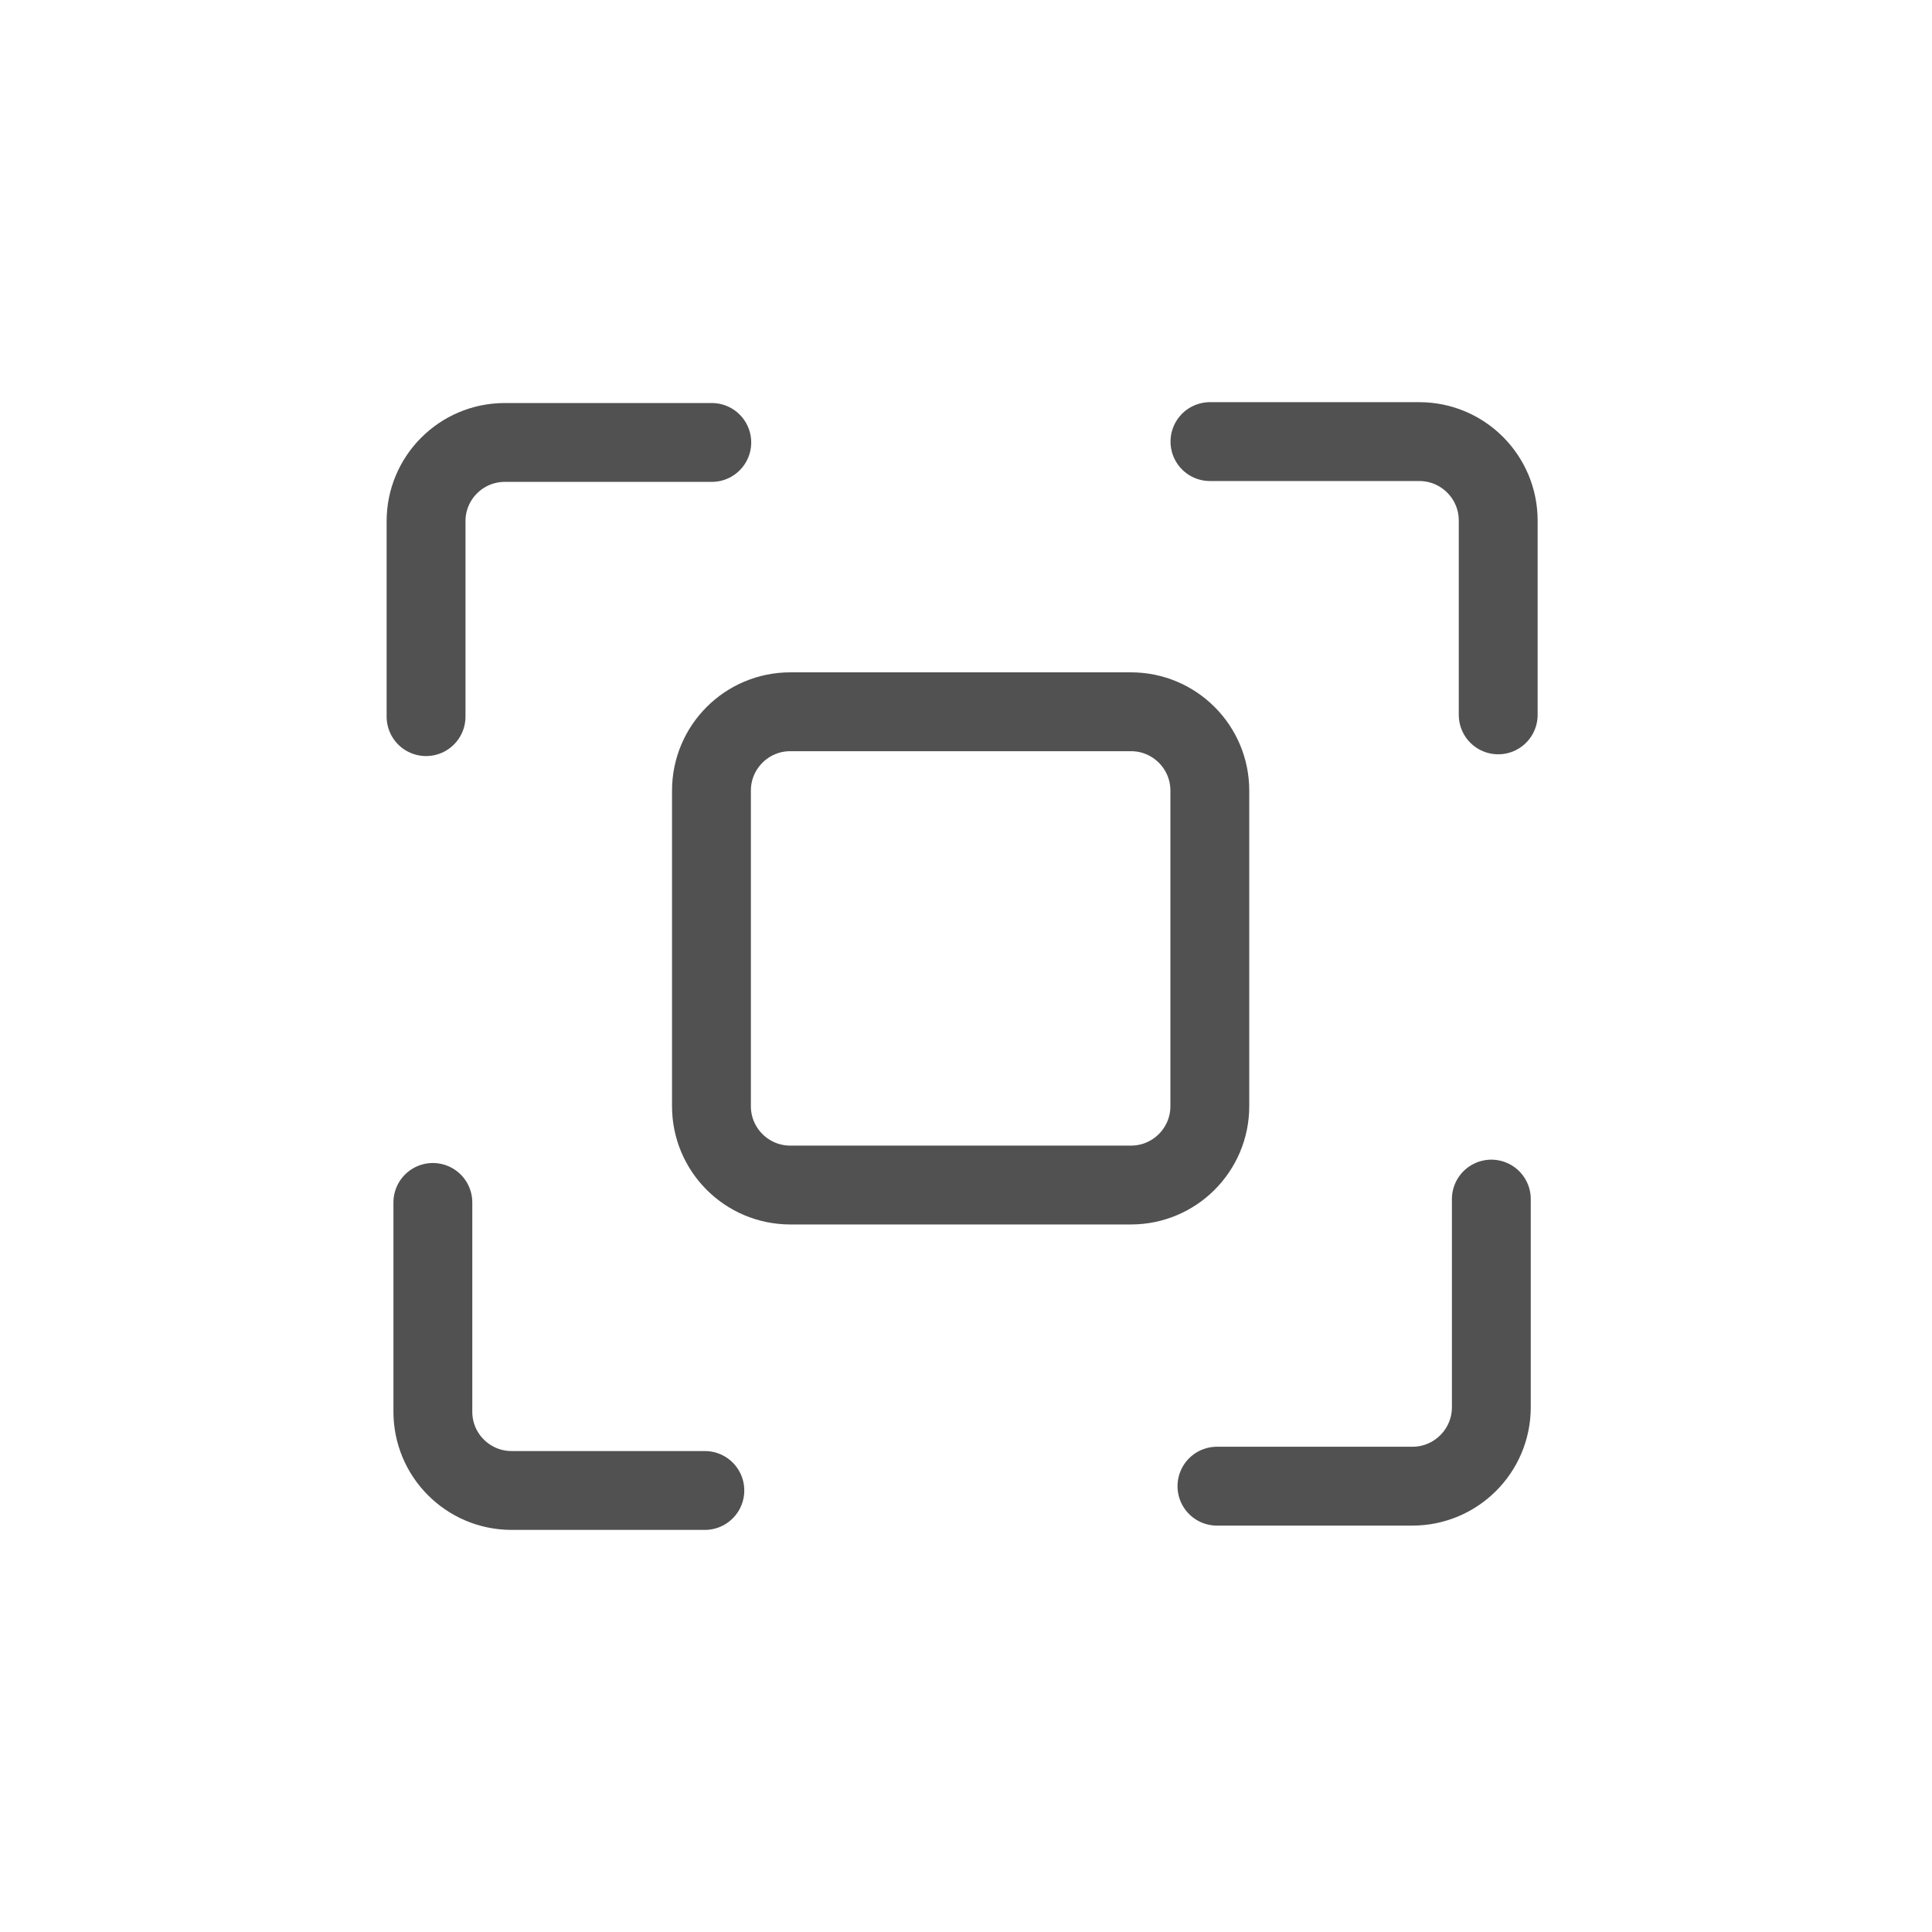
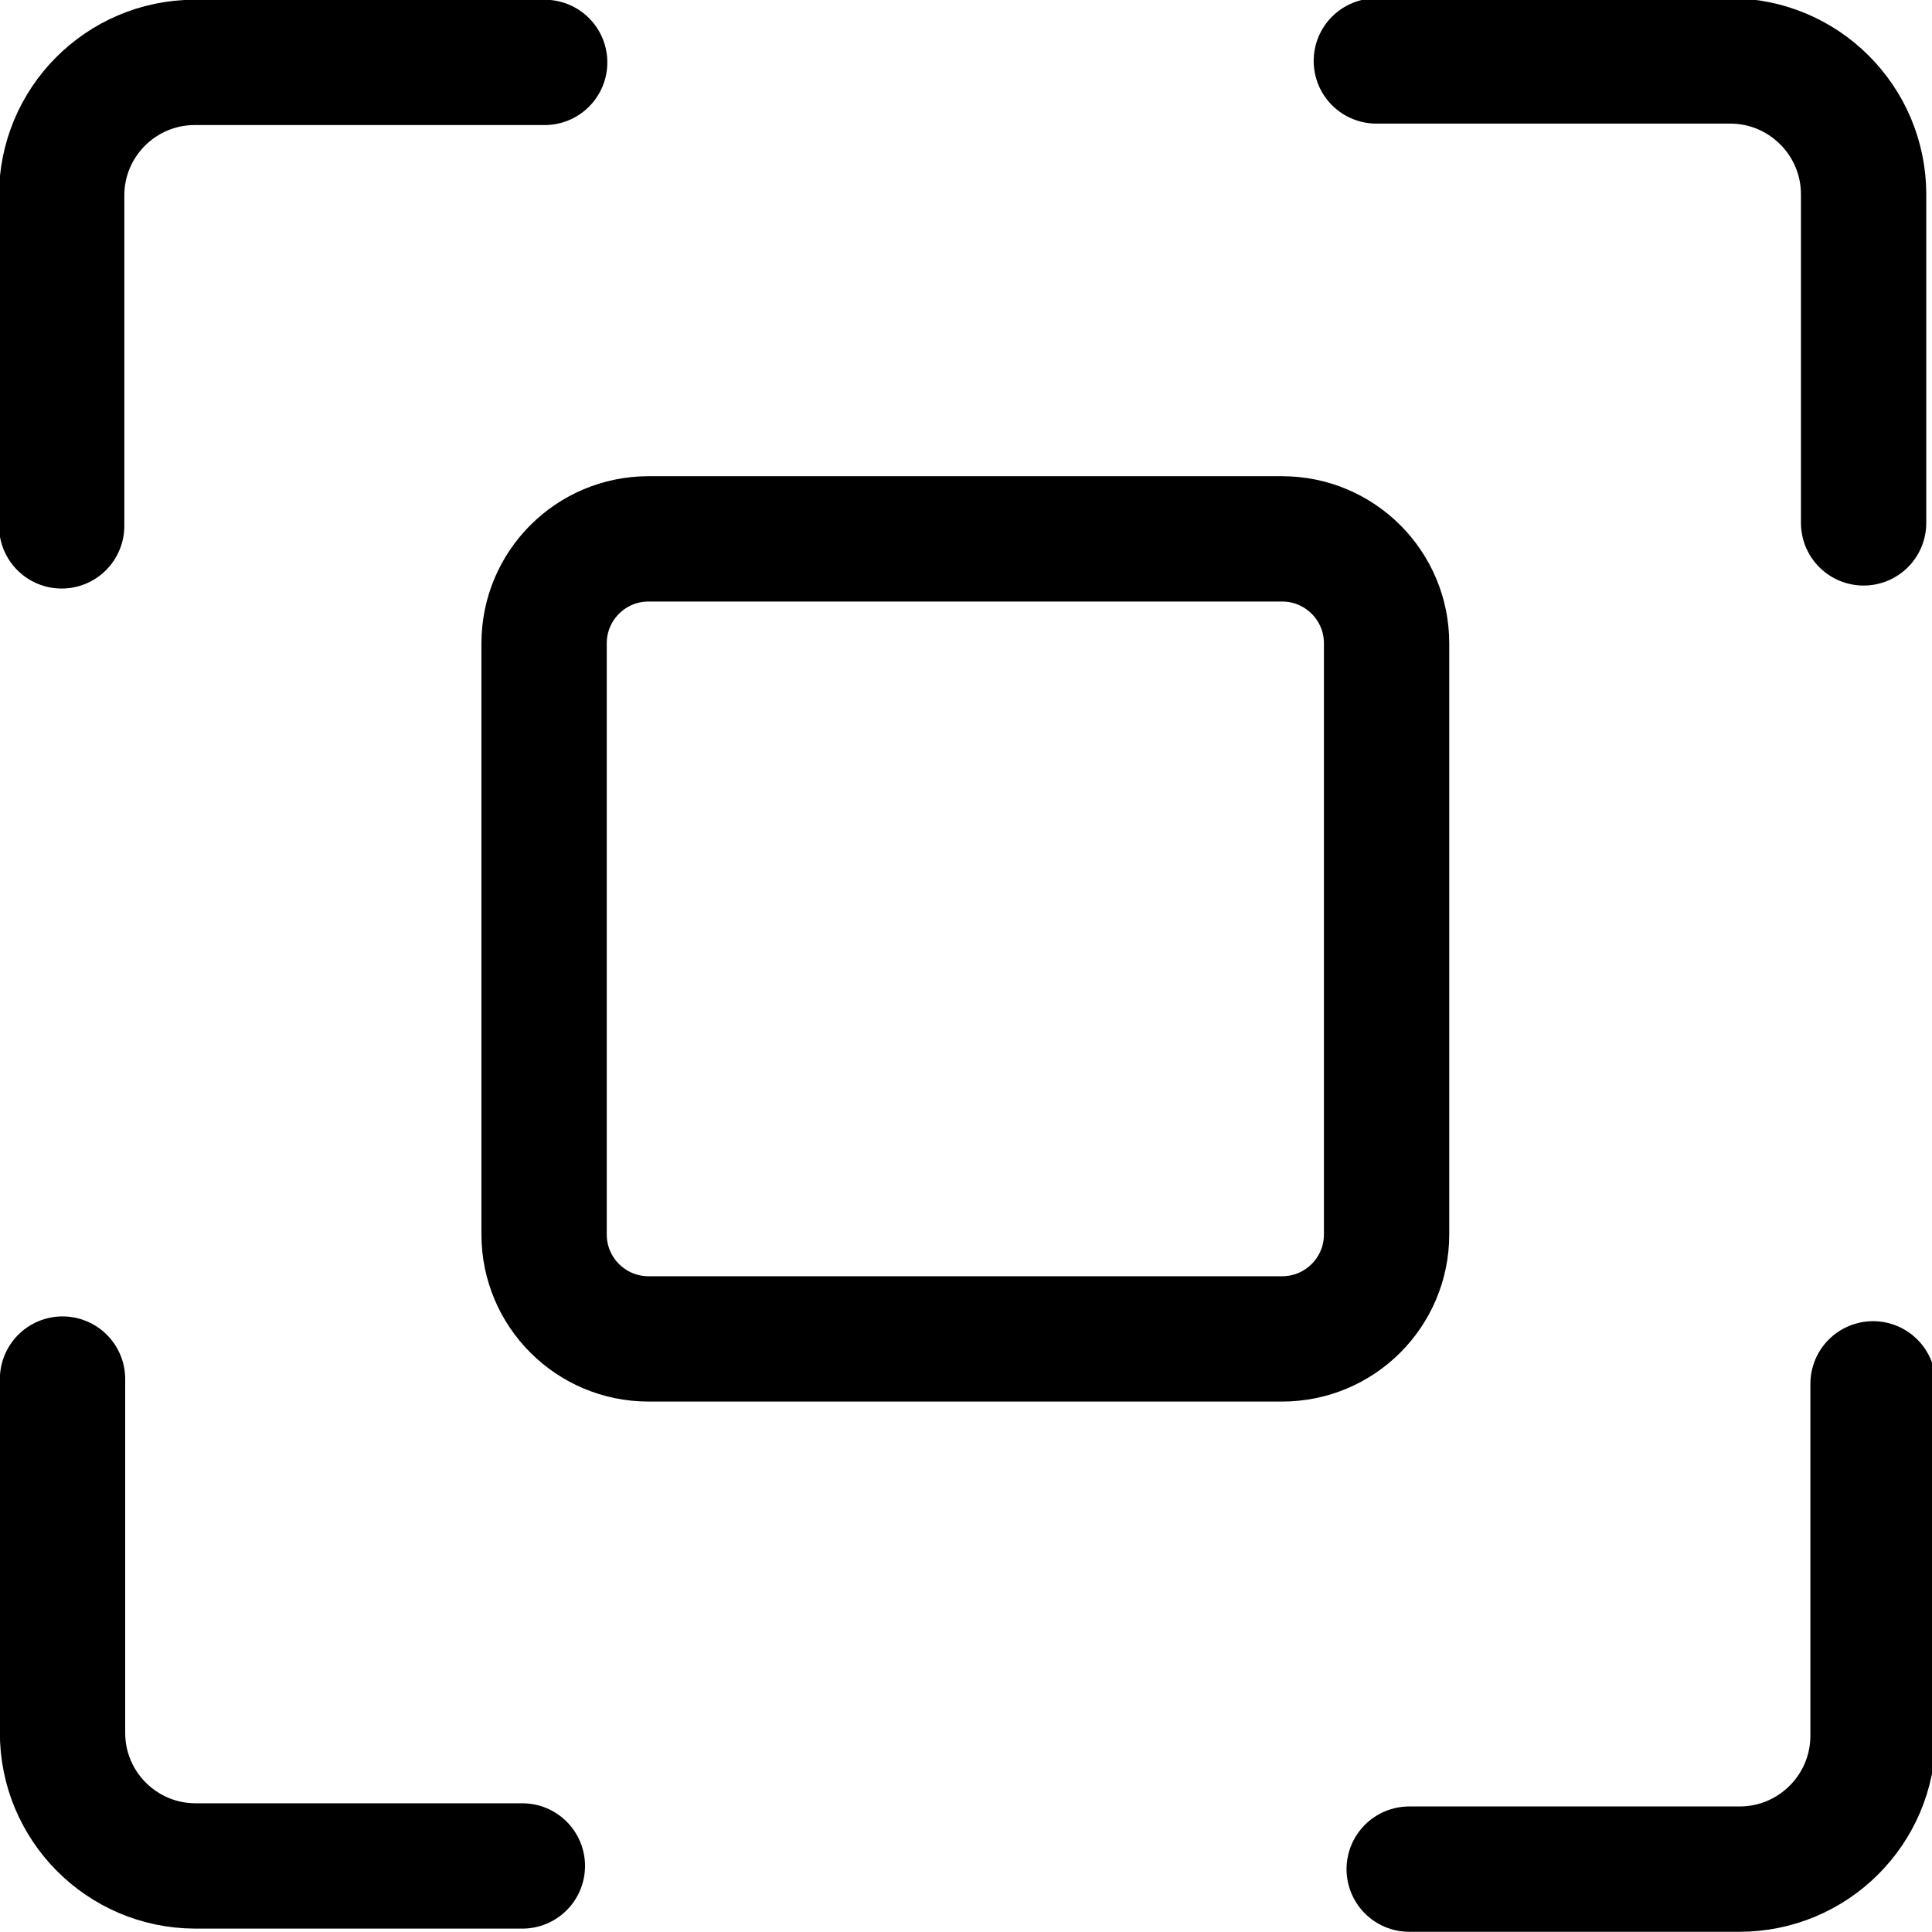
- <svg xmlns="http://www.w3.org/2000/svg" width="245" height="245" viewBox="0 0 245 245">
+ <svg xmlns="http://www.w3.org/2000/svg" id="组_4" data-name="组 4" width="24" height="24" viewBox="0 0 185 185">
  <defs>
    <style>
      .cls-1 {
        fill: none;
-         stroke: #515151;
+         stroke: currentColor;
        stroke-linecap: round;
        stroke-linejoin: round;
-         stroke-width: 10px;
+         stroke-width: 12px;
        fill-rule: evenodd;
      }
    </style>
  </defs>
-   <path id="矩形_2_拷贝_8" data-name="矩形 2 拷贝 8" class="cls-1" d="M189.99,90.653V65.991A10.014,10.014,0,0,0,179.955,56H153.436" />
-   <path id="矩形_2_拷贝_9" data-name="矩形 2 拷贝 9" class="cls-1" d="M154.323,188.464h24.762a10.014,10.014,0,0,0,10.034-9.994V152.059" />
-   <path id="矩形_2_拷贝_10" data-name="矩形 2 拷贝 10" class="cls-1" d="M54.029,90.877V66.134a9.987,9.987,0,0,1,9.947-10.026H90.263" />
-   <path id="矩形_2_拷贝_10-2" data-name="矩形 2 拷贝 10" class="cls-1" d="M89.384,189.009H64.838a9.987,9.987,0,0,1-9.946-10.026v-26.5" />
-   <path id="矩形_2_拷贝_5" data-name="矩形 2 拷贝 5" class="cls-1" d="M100.22,90.26h43.2a10,10,0,0,1,10,10v40.016a10,10,0,0,1-10,10h-43.2a10,10,0,0,1-10-10V100.259A10,10,0,0,1,100.22,90.26Z" />
+   <path id="矩形_2_拷贝_8" data-name="矩形 2 拷贝 8" class="cls-1" d="M178.451,50.07V18.592A12.782,12.782,0,0,0,165.643,5.835H131.792" />
+   <path id="矩形_2_拷贝_9" data-name="矩形 2 拷贝 9" class="cls-1" d="M134.939,178.979h31.608a12.782,12.782,0,0,0,12.808-12.756V132.51" />
+   <path id="矩形_2_拷贝_10" data-name="矩形 2 拷贝 10" class="cls-1" d="M5.905,50.356V18.774a12.747,12.747,0,0,1,12.7-12.8H52.156" />
+   <path id="矩形_2_拷贝_10-2" data-name="矩形 2 拷贝 10" class="cls-1" d="M50.019,178.675H18.688a12.747,12.747,0,0,1-12.7-12.8V132.054" />
+   <path id="矩形_2_拷贝_5" data-name="矩形 2 拷贝 5" class="cls-1" d="M62.1,51.6h60.673a10,10,0,0,1,10,10v56.607a10,10,0,0,1-10,10H62.1a10,10,0,0,1-10-10V61.6A10,10,0,0,1,62.1,51.6Z" />
</svg>
